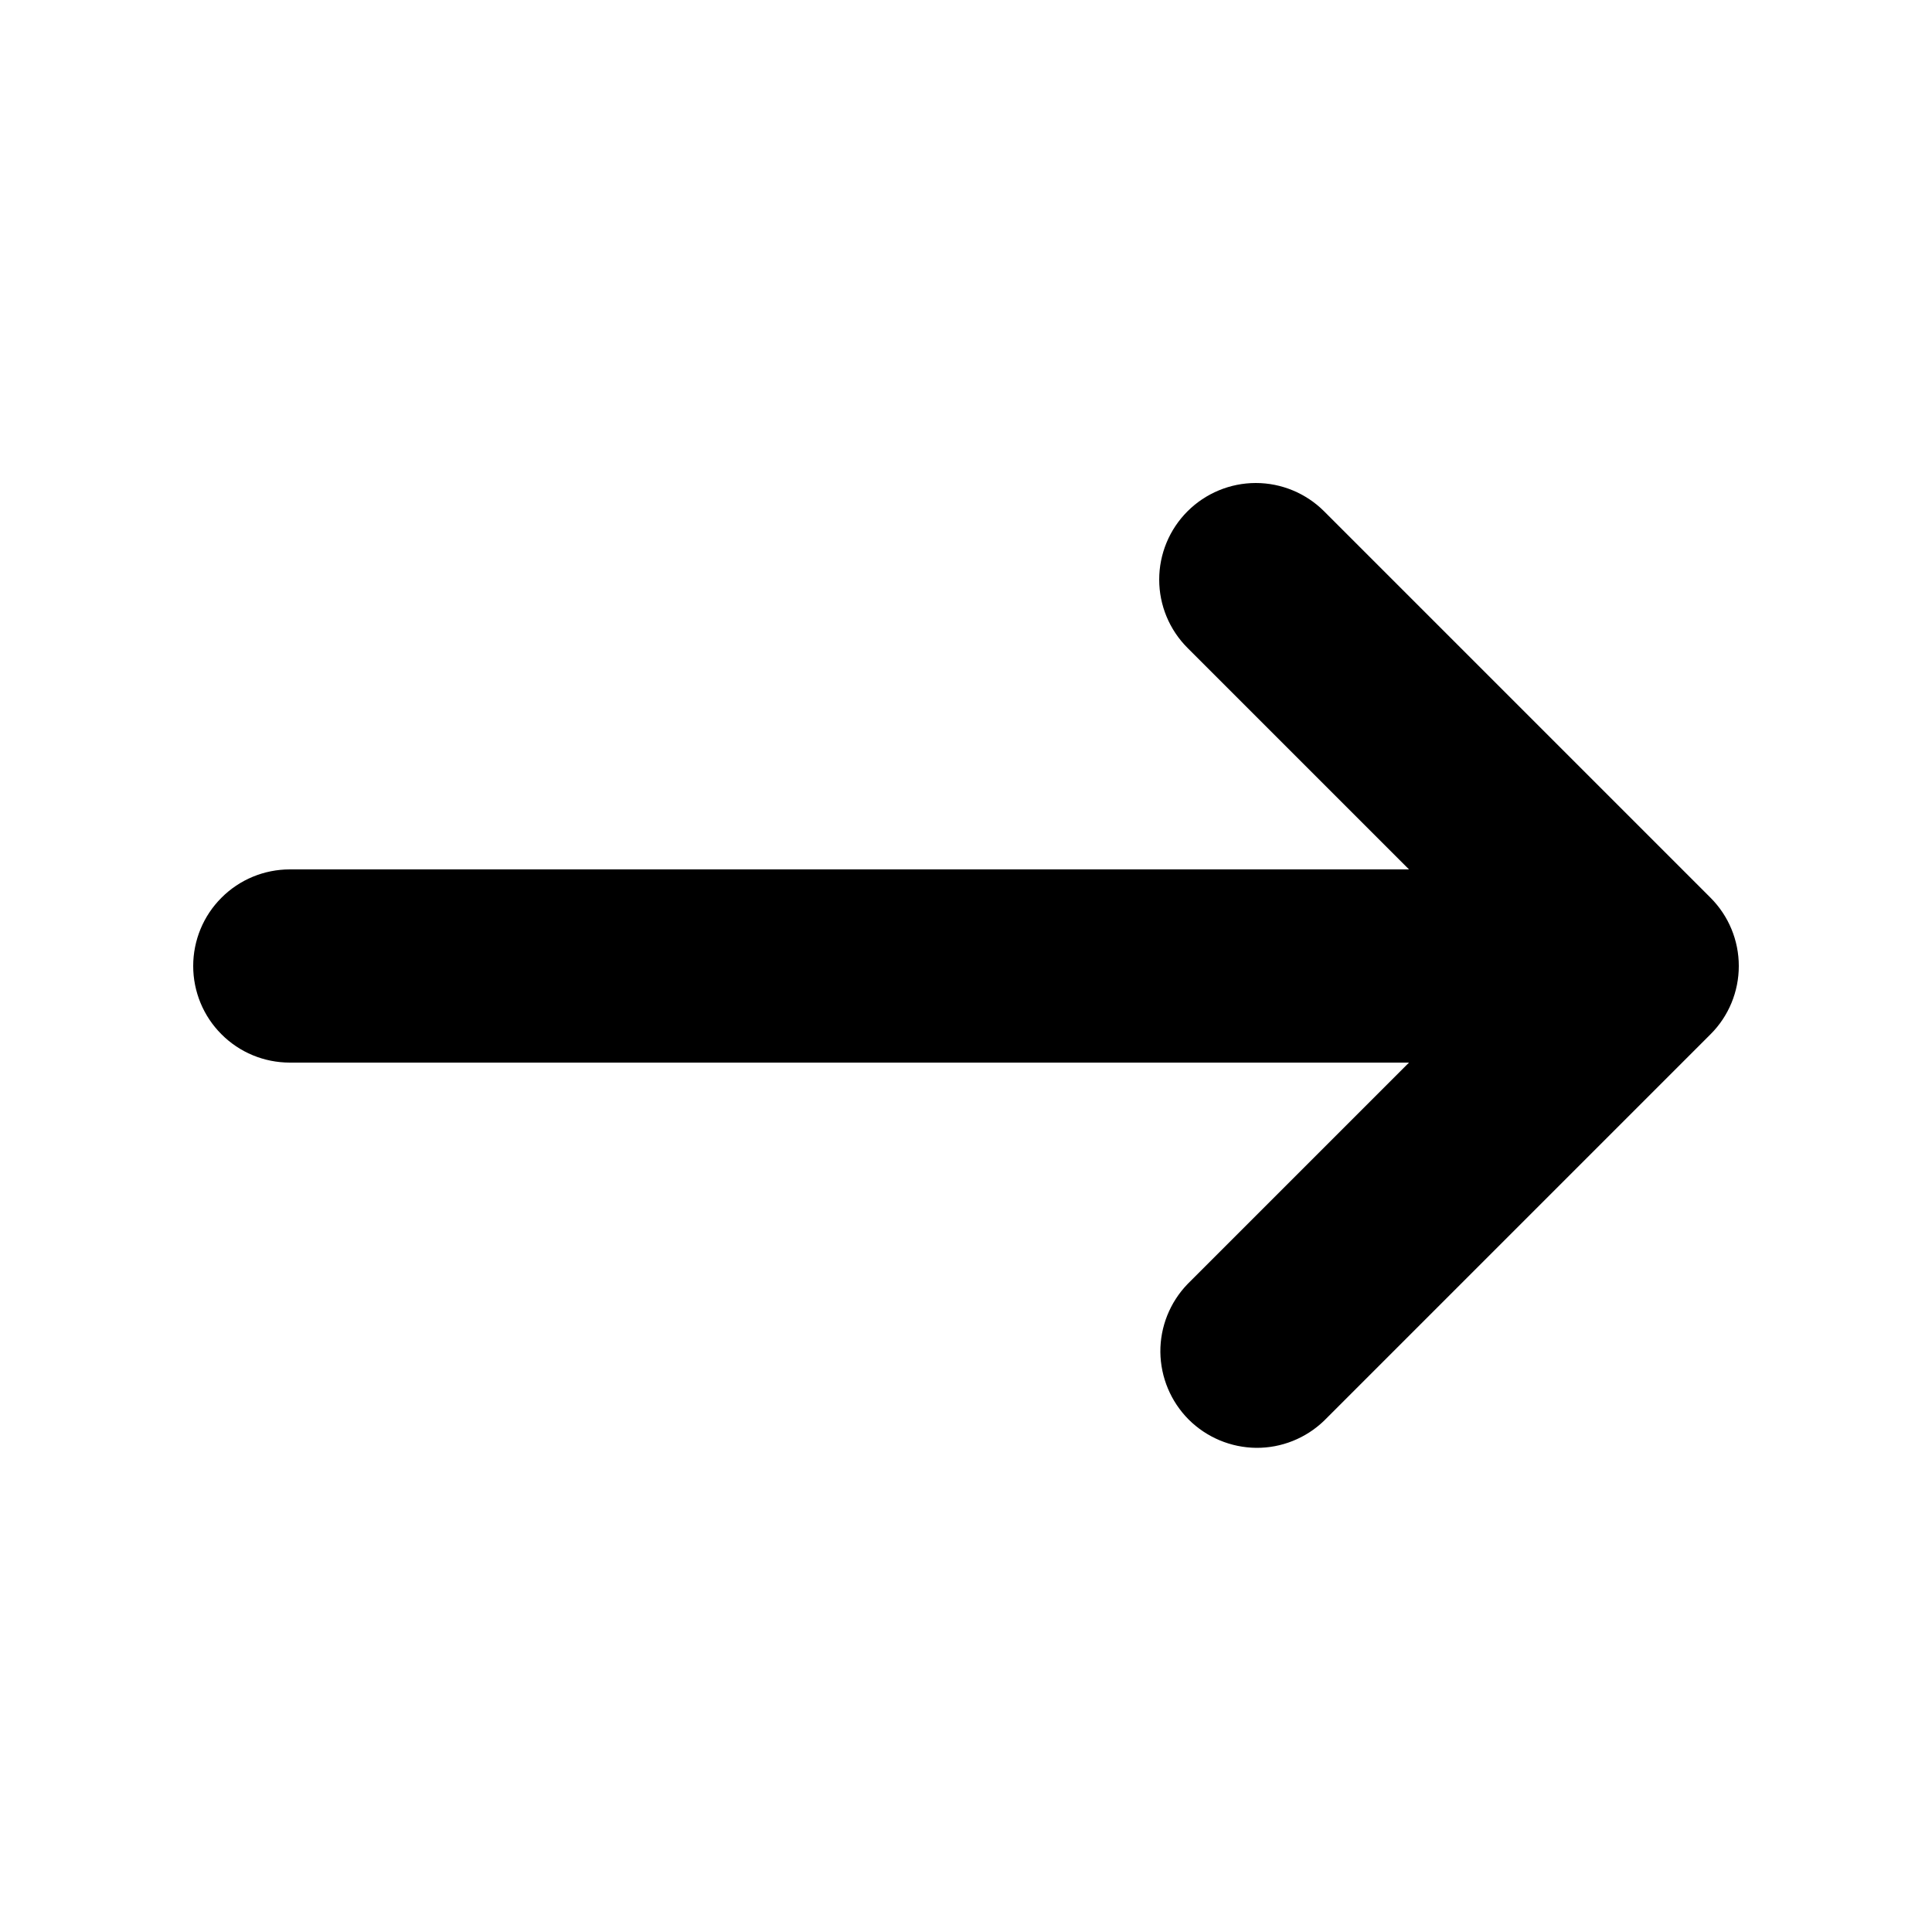
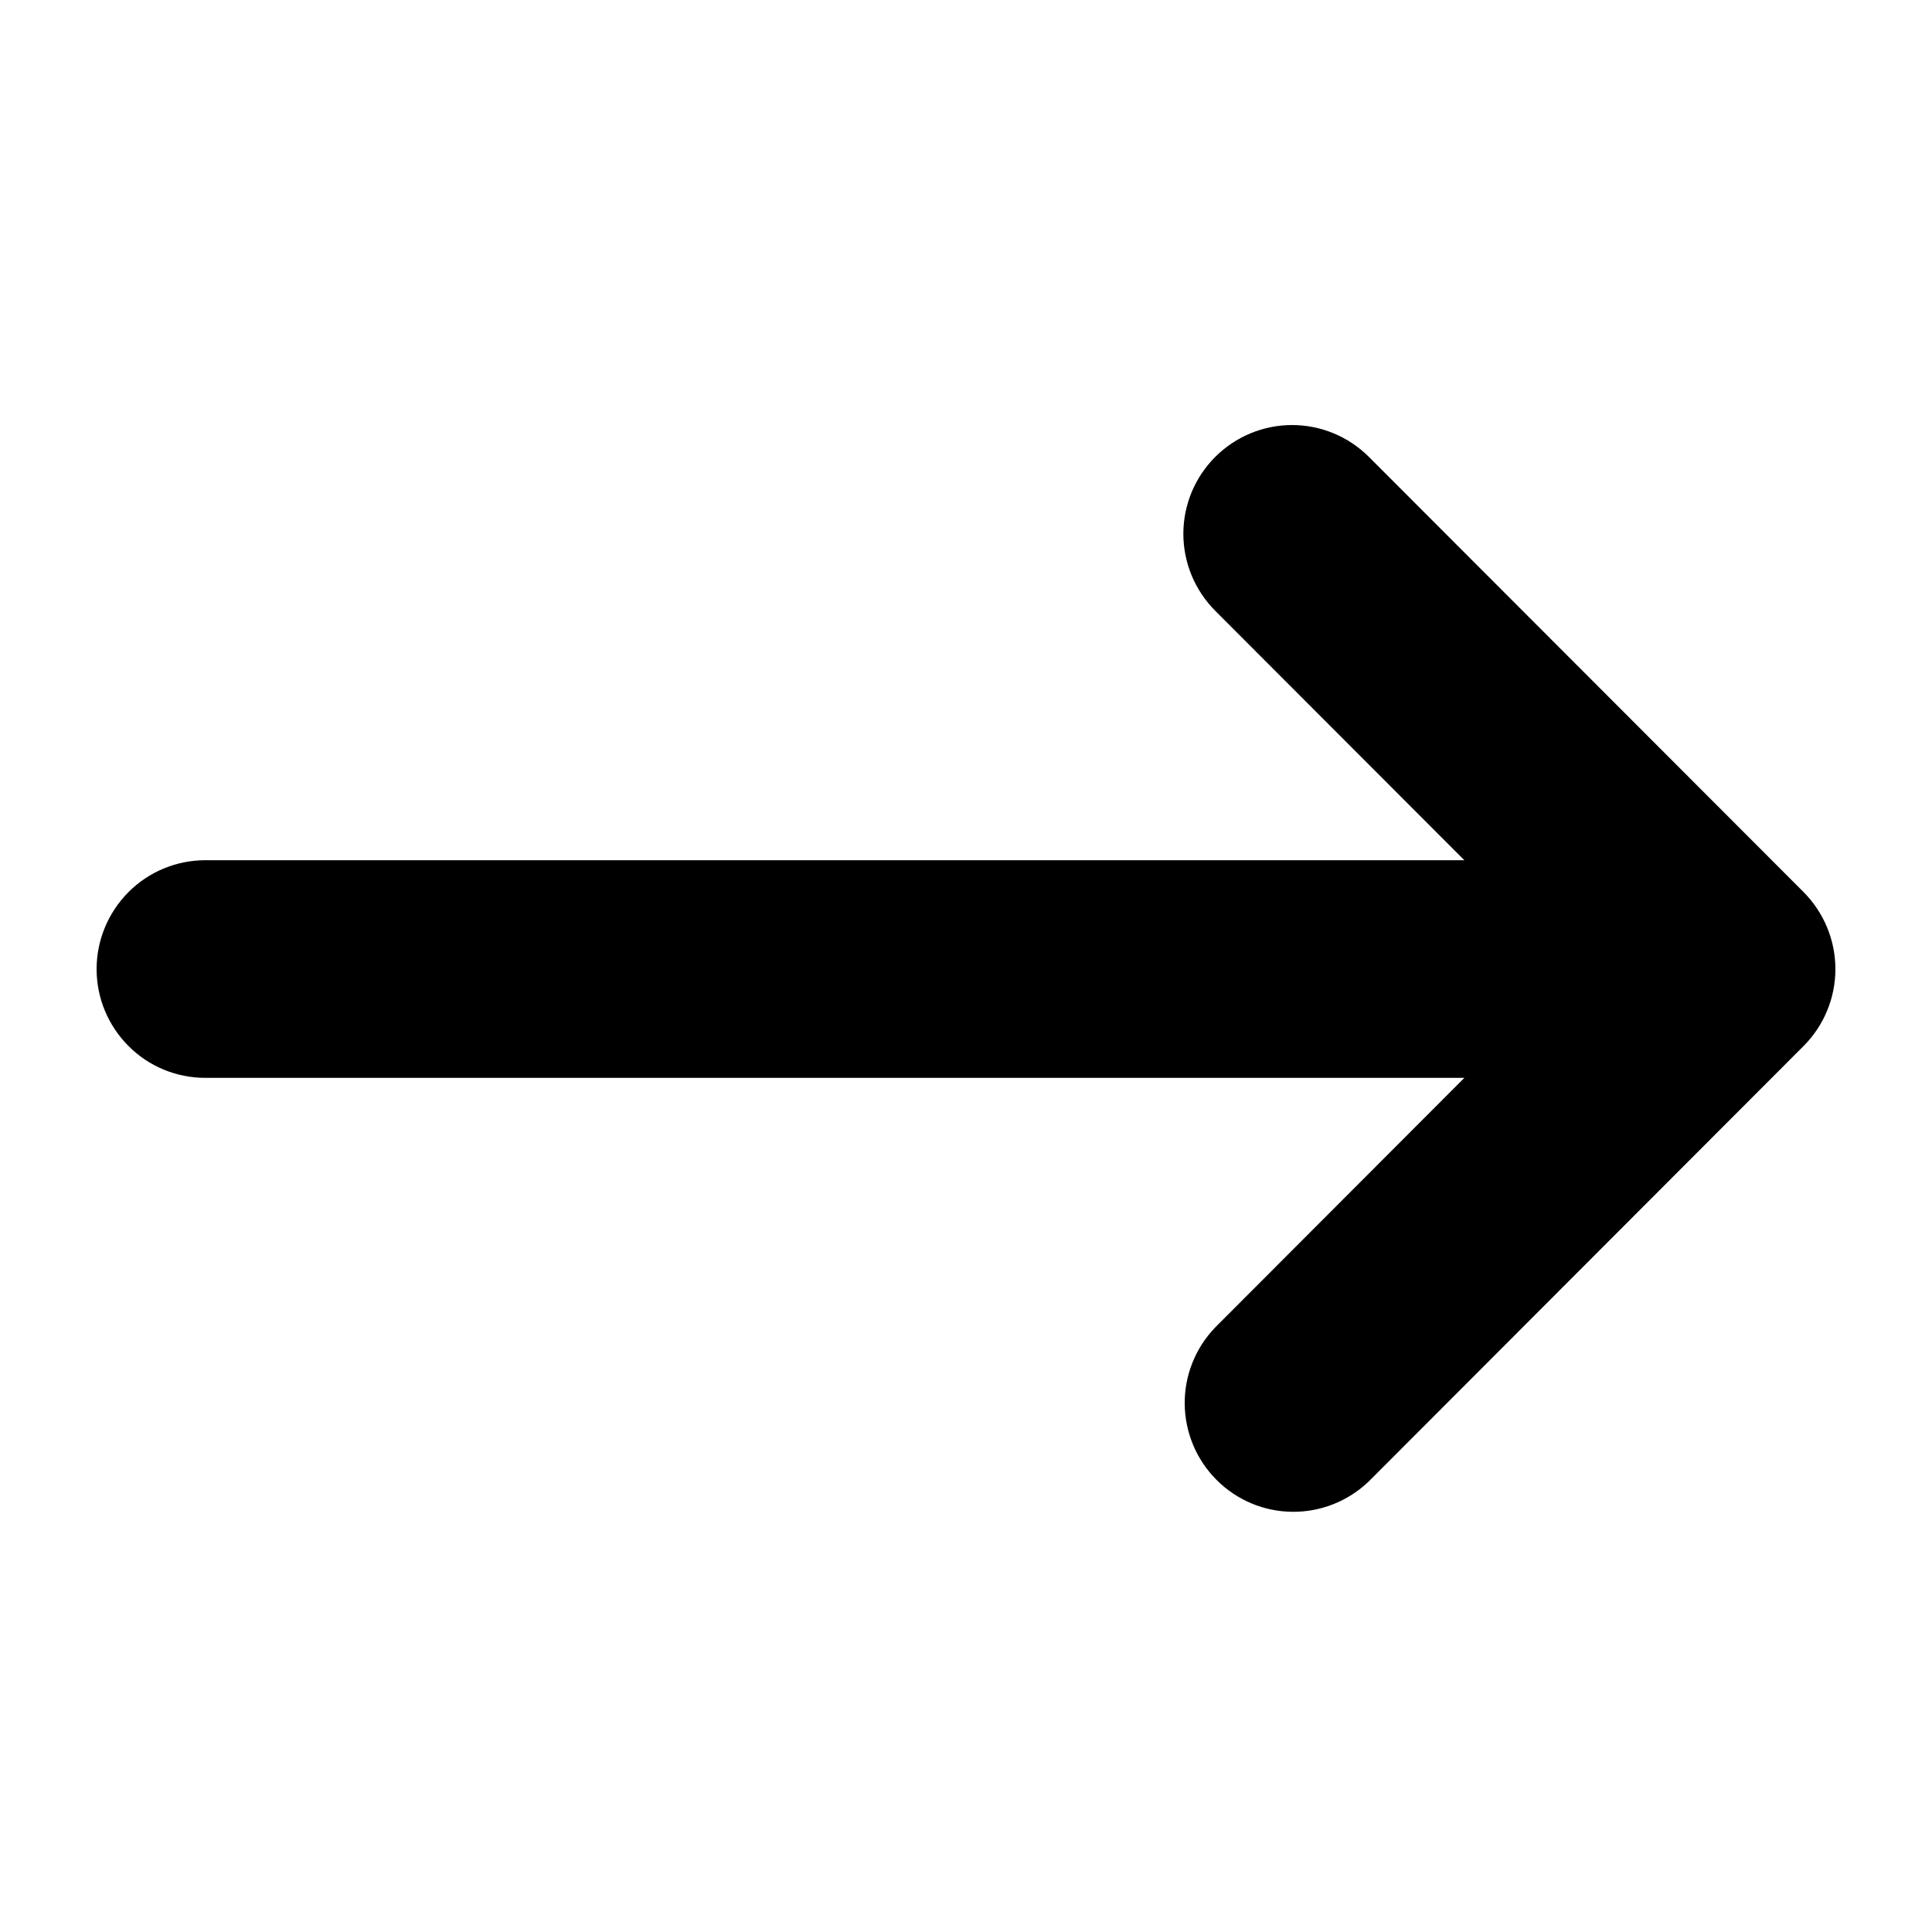
- <svg xmlns="http://www.w3.org/2000/svg" id="icon" viewBox="0 0 20 20" fill="currentColor">
-   <path fill-rule="evenodd" clip-rule="evenodd" d="M12.293 5.293C12.48 5.106 12.735 5 13 5C13.265 5 13.52 5.106 13.707 5.293L17.707 9.293C17.895 9.481 18 9.735 18 10C18 10.265 17.895 10.52 17.707 10.707L13.707 14.707C13.518 14.889 13.266 14.99 13.004 14.988C12.741 14.985 12.491 14.88 12.305 14.695C12.12 14.509 12.015 14.259 12.012 13.996C12.01 13.734 12.111 13.482 12.293 13.293L14.586 11H3C2.735 11 2.48 10.895 2.293 10.707C2.105 10.52 2 10.265 2 10C2 9.735 2.105 9.48 2.293 9.293C2.48 9.105 2.735 9 3 9H14.586L12.293 6.707C12.105 6.519 12 6.265 12 6C12 5.735 12.105 5.481 12.293 5.293V5.293Z" />
+ <svg xmlns="http://www.w3.org/2000/svg" viewBox="0 0 20 20" id="icon">
+   <path fill-rule="evenodd" d="M12.58 4.73C12.791 4.519 13.077 4.4 13.375 4.4C13.674 4.4 13.96 4.519 14.171 4.73L18.671 9.235C18.881 9.447 19 9.733 19 10.032C19 10.331 18.881 10.617 18.671 10.828L14.171 15.334C13.958 15.539 13.674 15.653 13.379 15.65C13.084 15.648 12.802 15.529 12.594 15.32C12.385 15.111 12.267 14.829 12.264 14.534C12.261 14.238 12.375 13.954 12.58 13.741L15.159 11.158H2.125C1.827 11.158 1.54 11.04 1.33 10.828C1.119 10.617 1 10.331 1 10.032C1 9.733 1.119 9.447 1.33 9.235C1.54 9.024 1.827 8.905 2.125 8.905H15.159L12.58 6.323C12.369 6.111 12.25 5.825 12.25 5.526C12.25 5.227 12.369 4.941 12.58 4.73Z" />
</svg>
